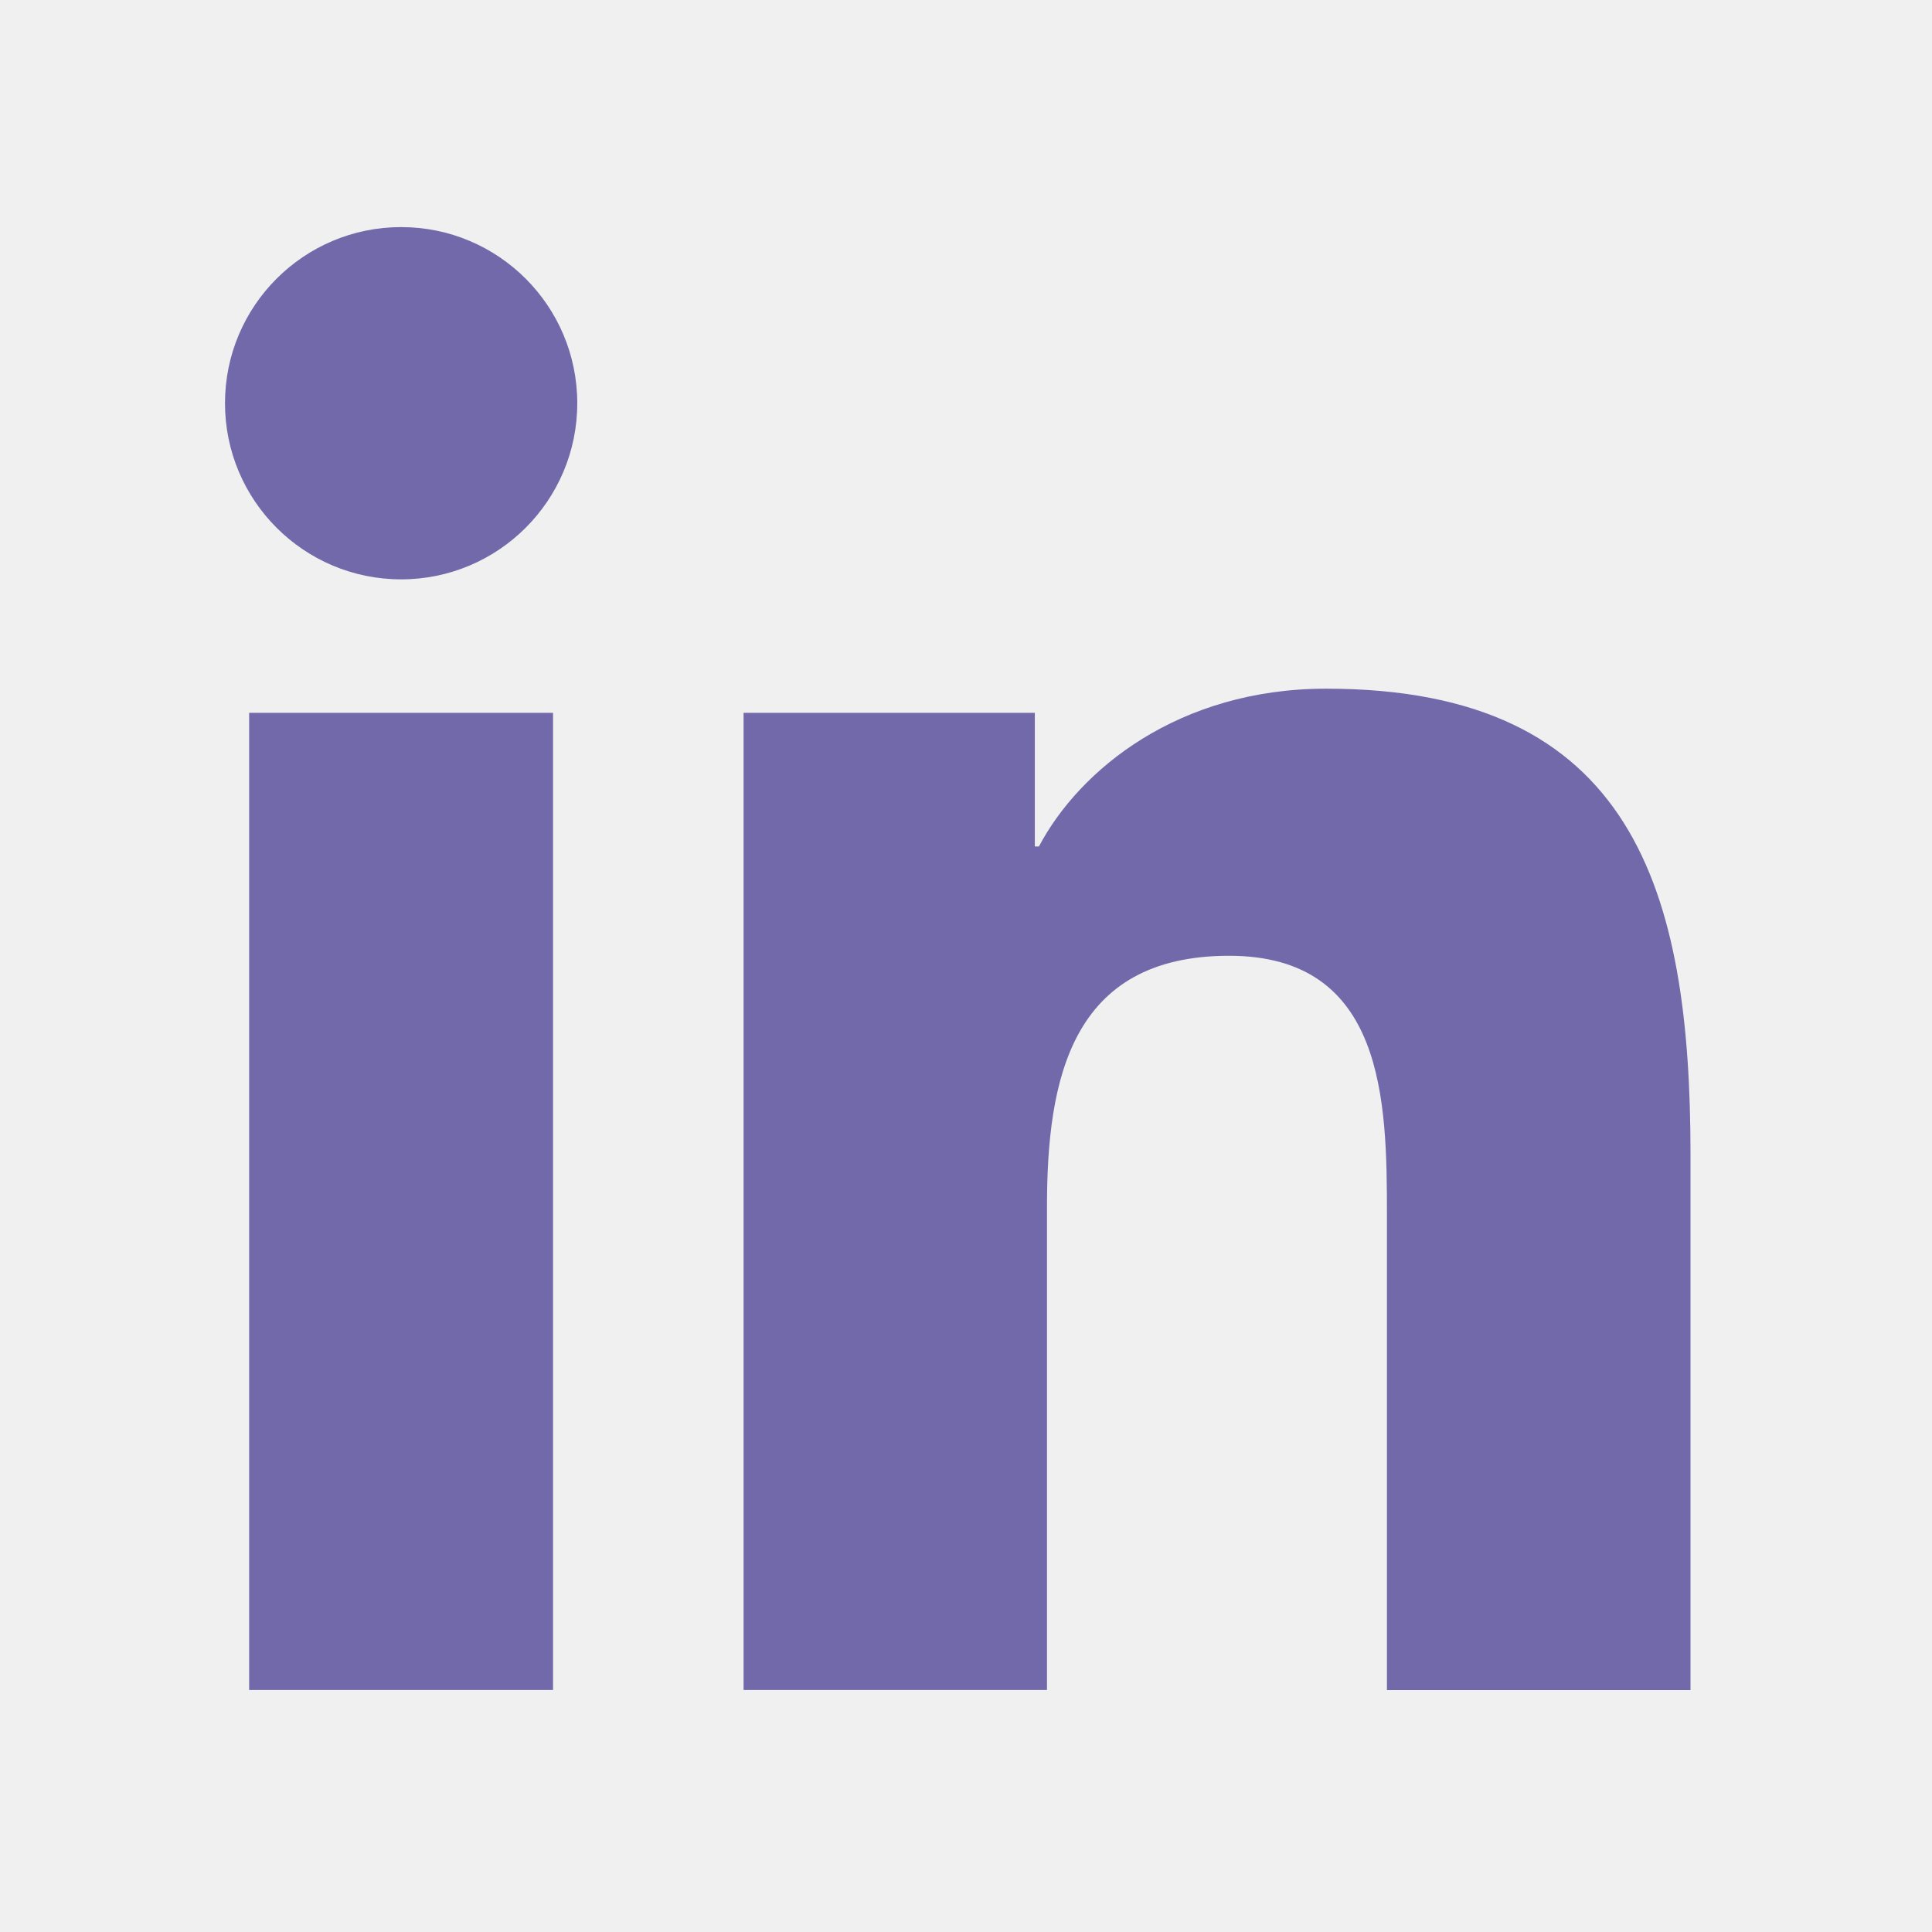
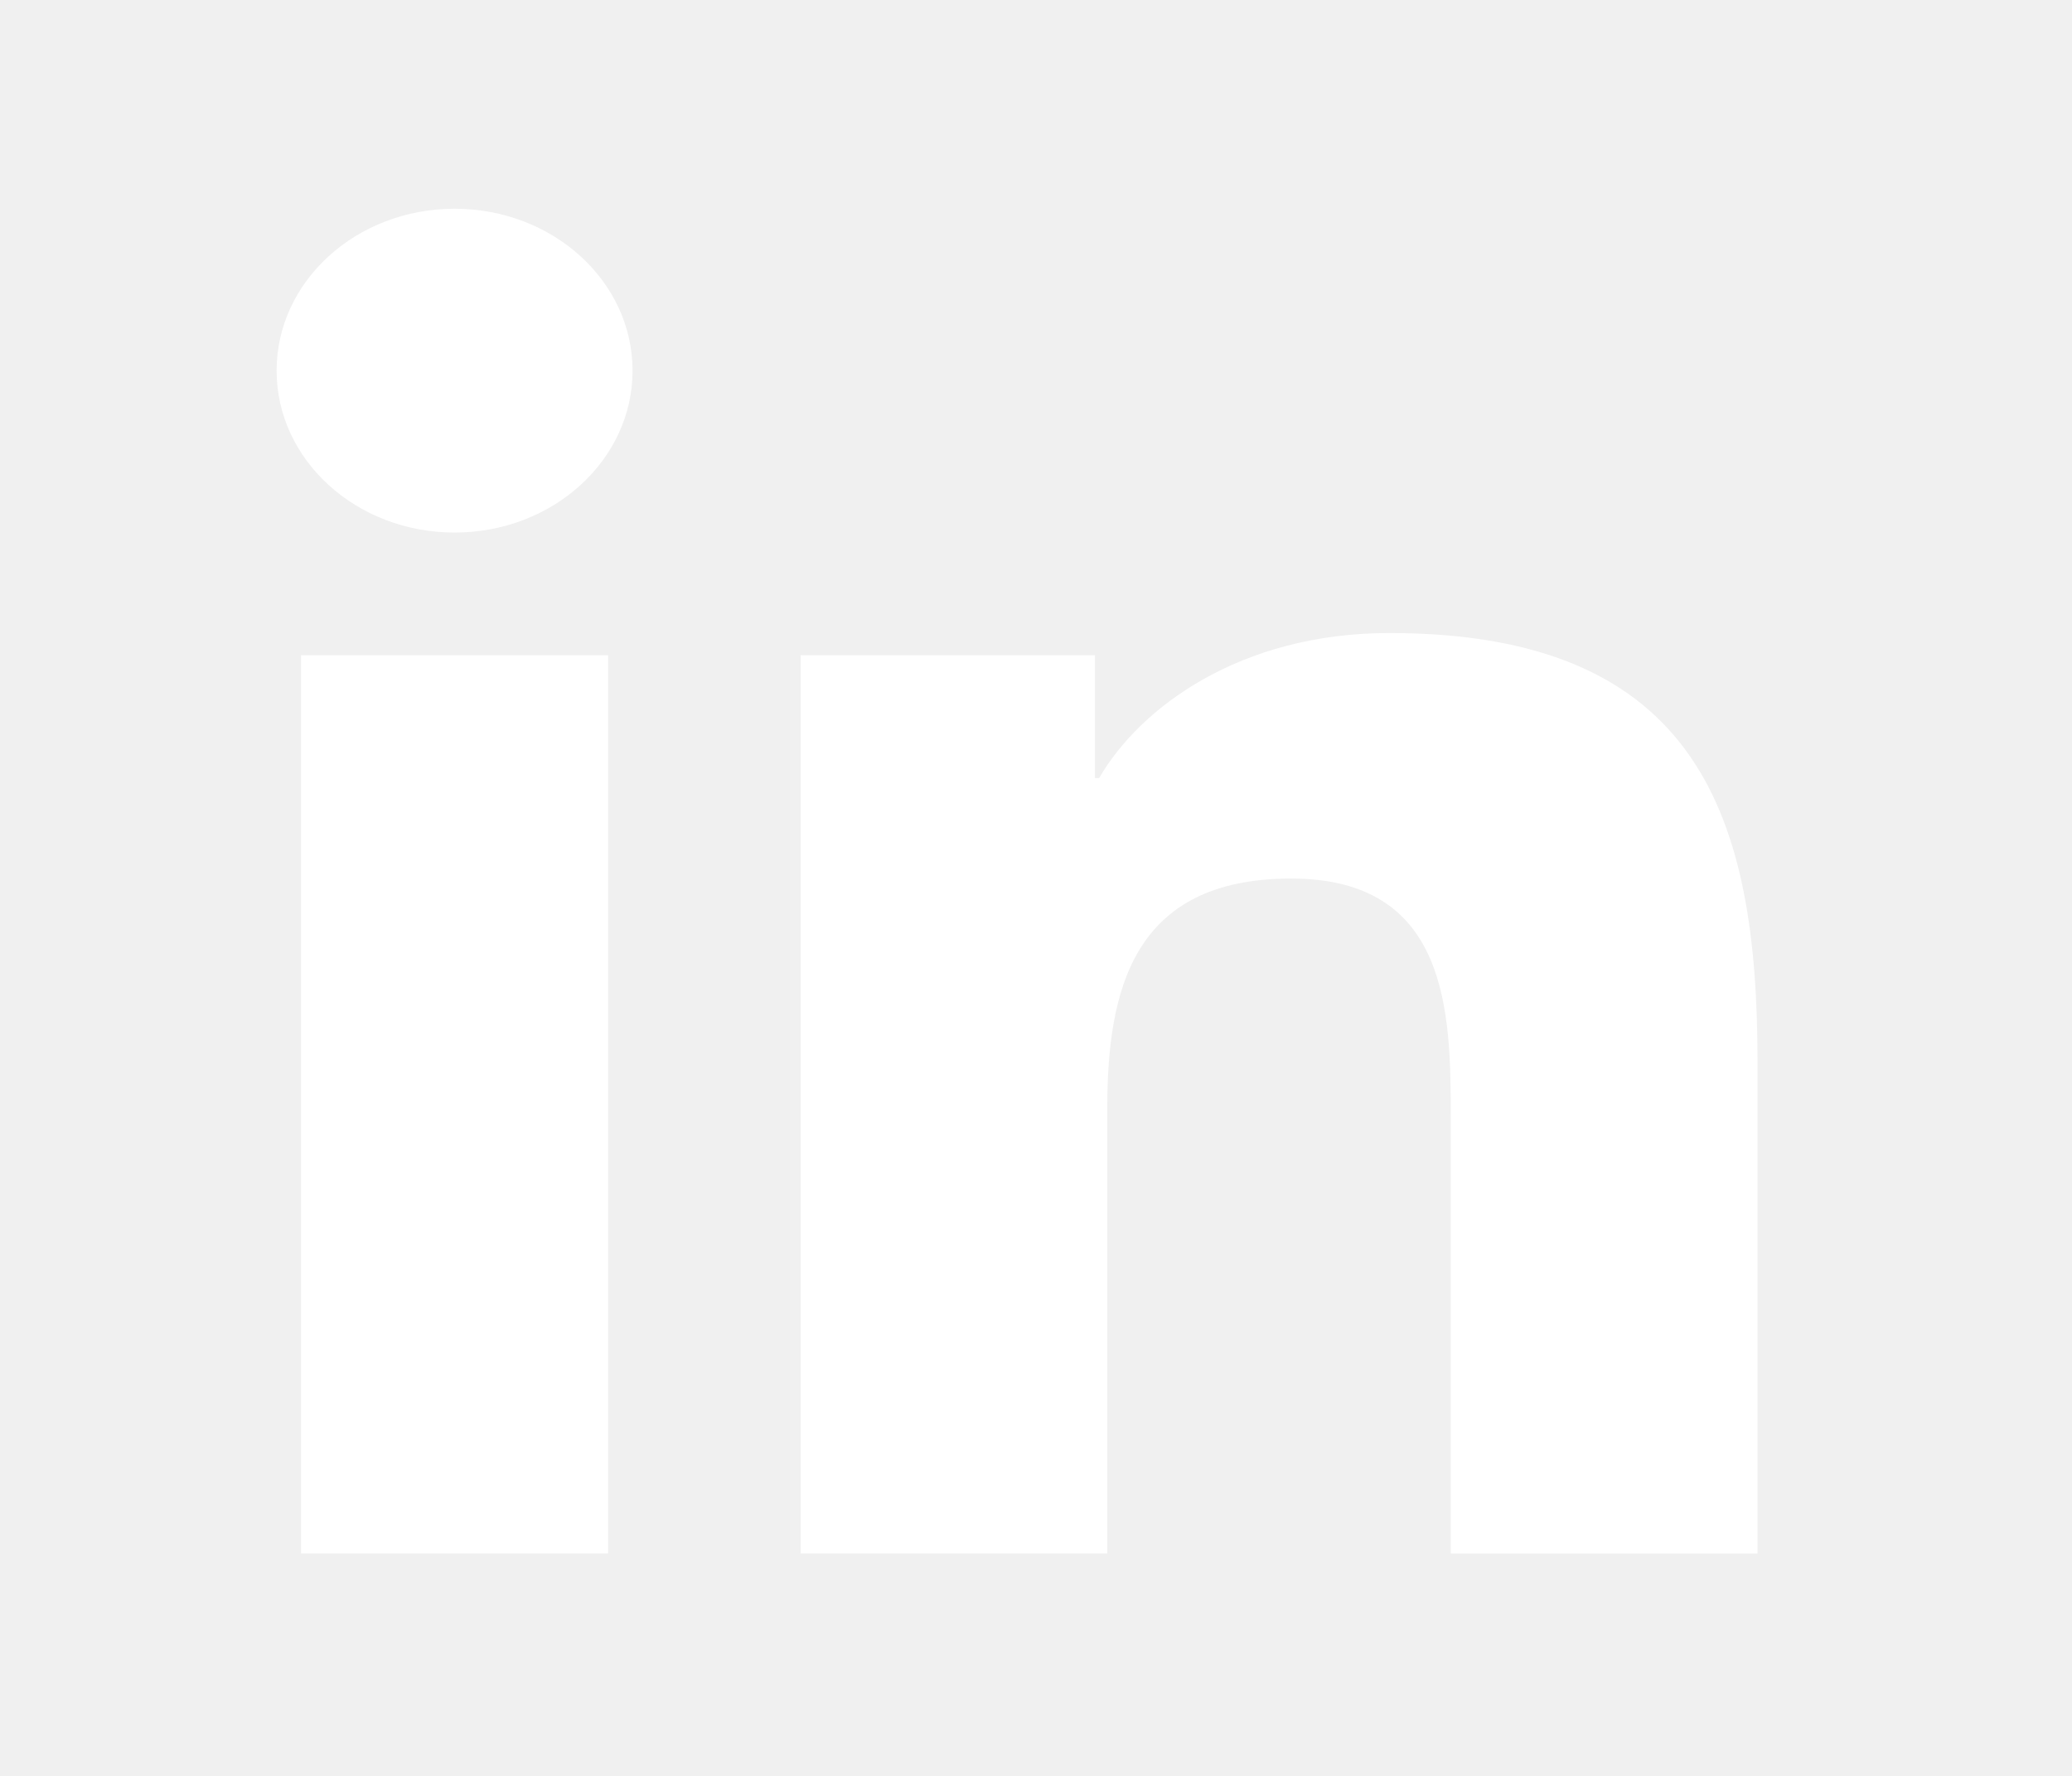
- <svg xmlns="http://www.w3.org/2000/svg" width="24" height="24" viewBox="0 0 24 24" fill="none">
-   <path d="M4.983 7.197C6.191 7.197 7.171 6.217 7.171 5.009C7.171 3.8 6.191 2.821 4.983 2.821C3.775 2.821 2.795 3.8 2.795 5.009C2.795 6.217 3.775 7.197 4.983 7.197Z" fill="#7269AA" />
-   <path d="M9.237 8.855V20.994H13.006V14.991C13.006 13.407 13.304 11.873 15.268 11.873C17.205 11.873 17.229 13.684 17.229 15.091V20.995H21V14.338C21 11.068 20.296 8.555 16.474 8.555C14.639 8.555 13.409 9.562 12.906 10.515H12.855V8.855H9.237ZM3.095 8.855H6.87V20.994H3.095V8.855Z" fill="#7269AA" />
+ <svg xmlns="http://www.w3.org/2000/svg" width="28" height="24" viewBox="0 0 28 24" fill="none">
+   <g id="bxl:linkedin">
+     <path id="Vector" d="M6.143 7.197C7.472 7.197 8.548 6.217 8.548 5.009C8.548 3.801 7.472 2.821 6.143 2.821C4.815 2.821 3.738 3.801 3.738 5.009C3.738 6.217 4.815 7.197 6.143 7.197Z" fill="white" />
+     <path id="Vector_2" d="M10.82 8.855V20.994H14.963V14.991C14.963 13.407 15.29 11.873 17.449 11.873C19.578 11.873 19.605 13.684 19.605 15.091V20.995H23.75V14.338C23.75 11.068 22.976 8.555 18.775 8.555C16.758 8.555 15.406 9.562 14.853 10.515H14.797V8.855H10.82ZM4.068 8.855H8.218V20.994H4.068V8.855Z" fill="white" />
+   </g>
</svg>
